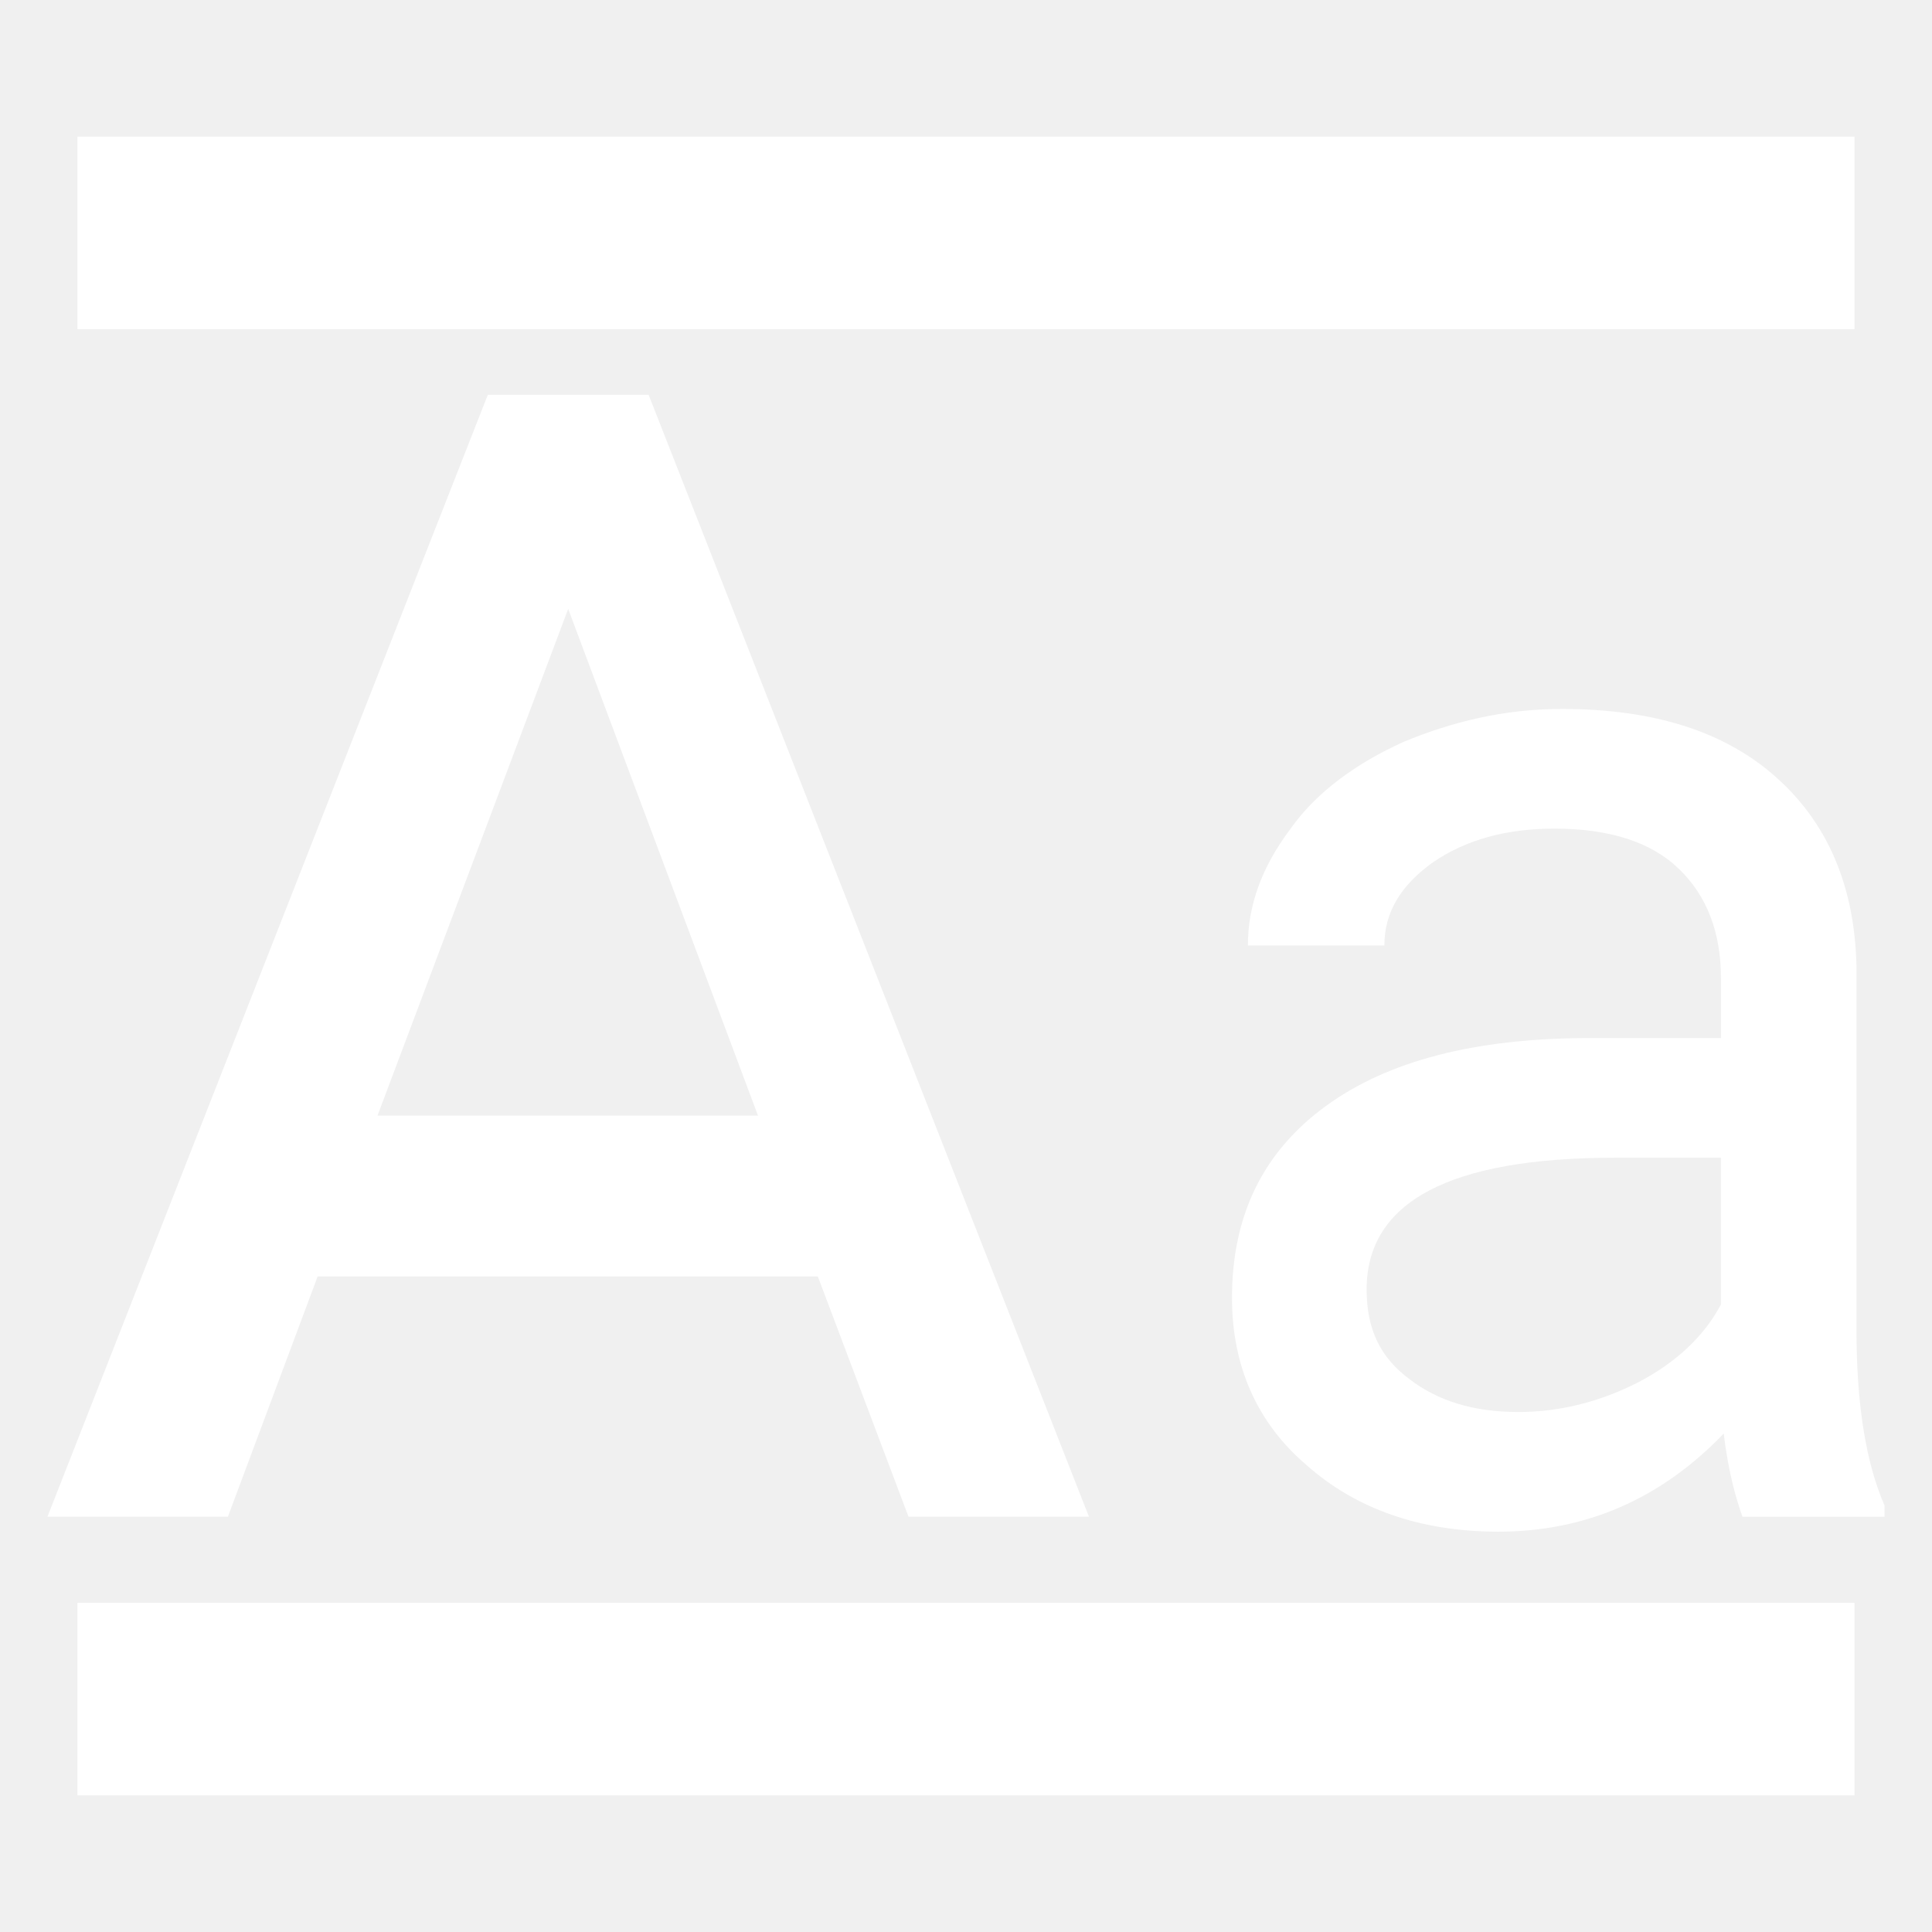
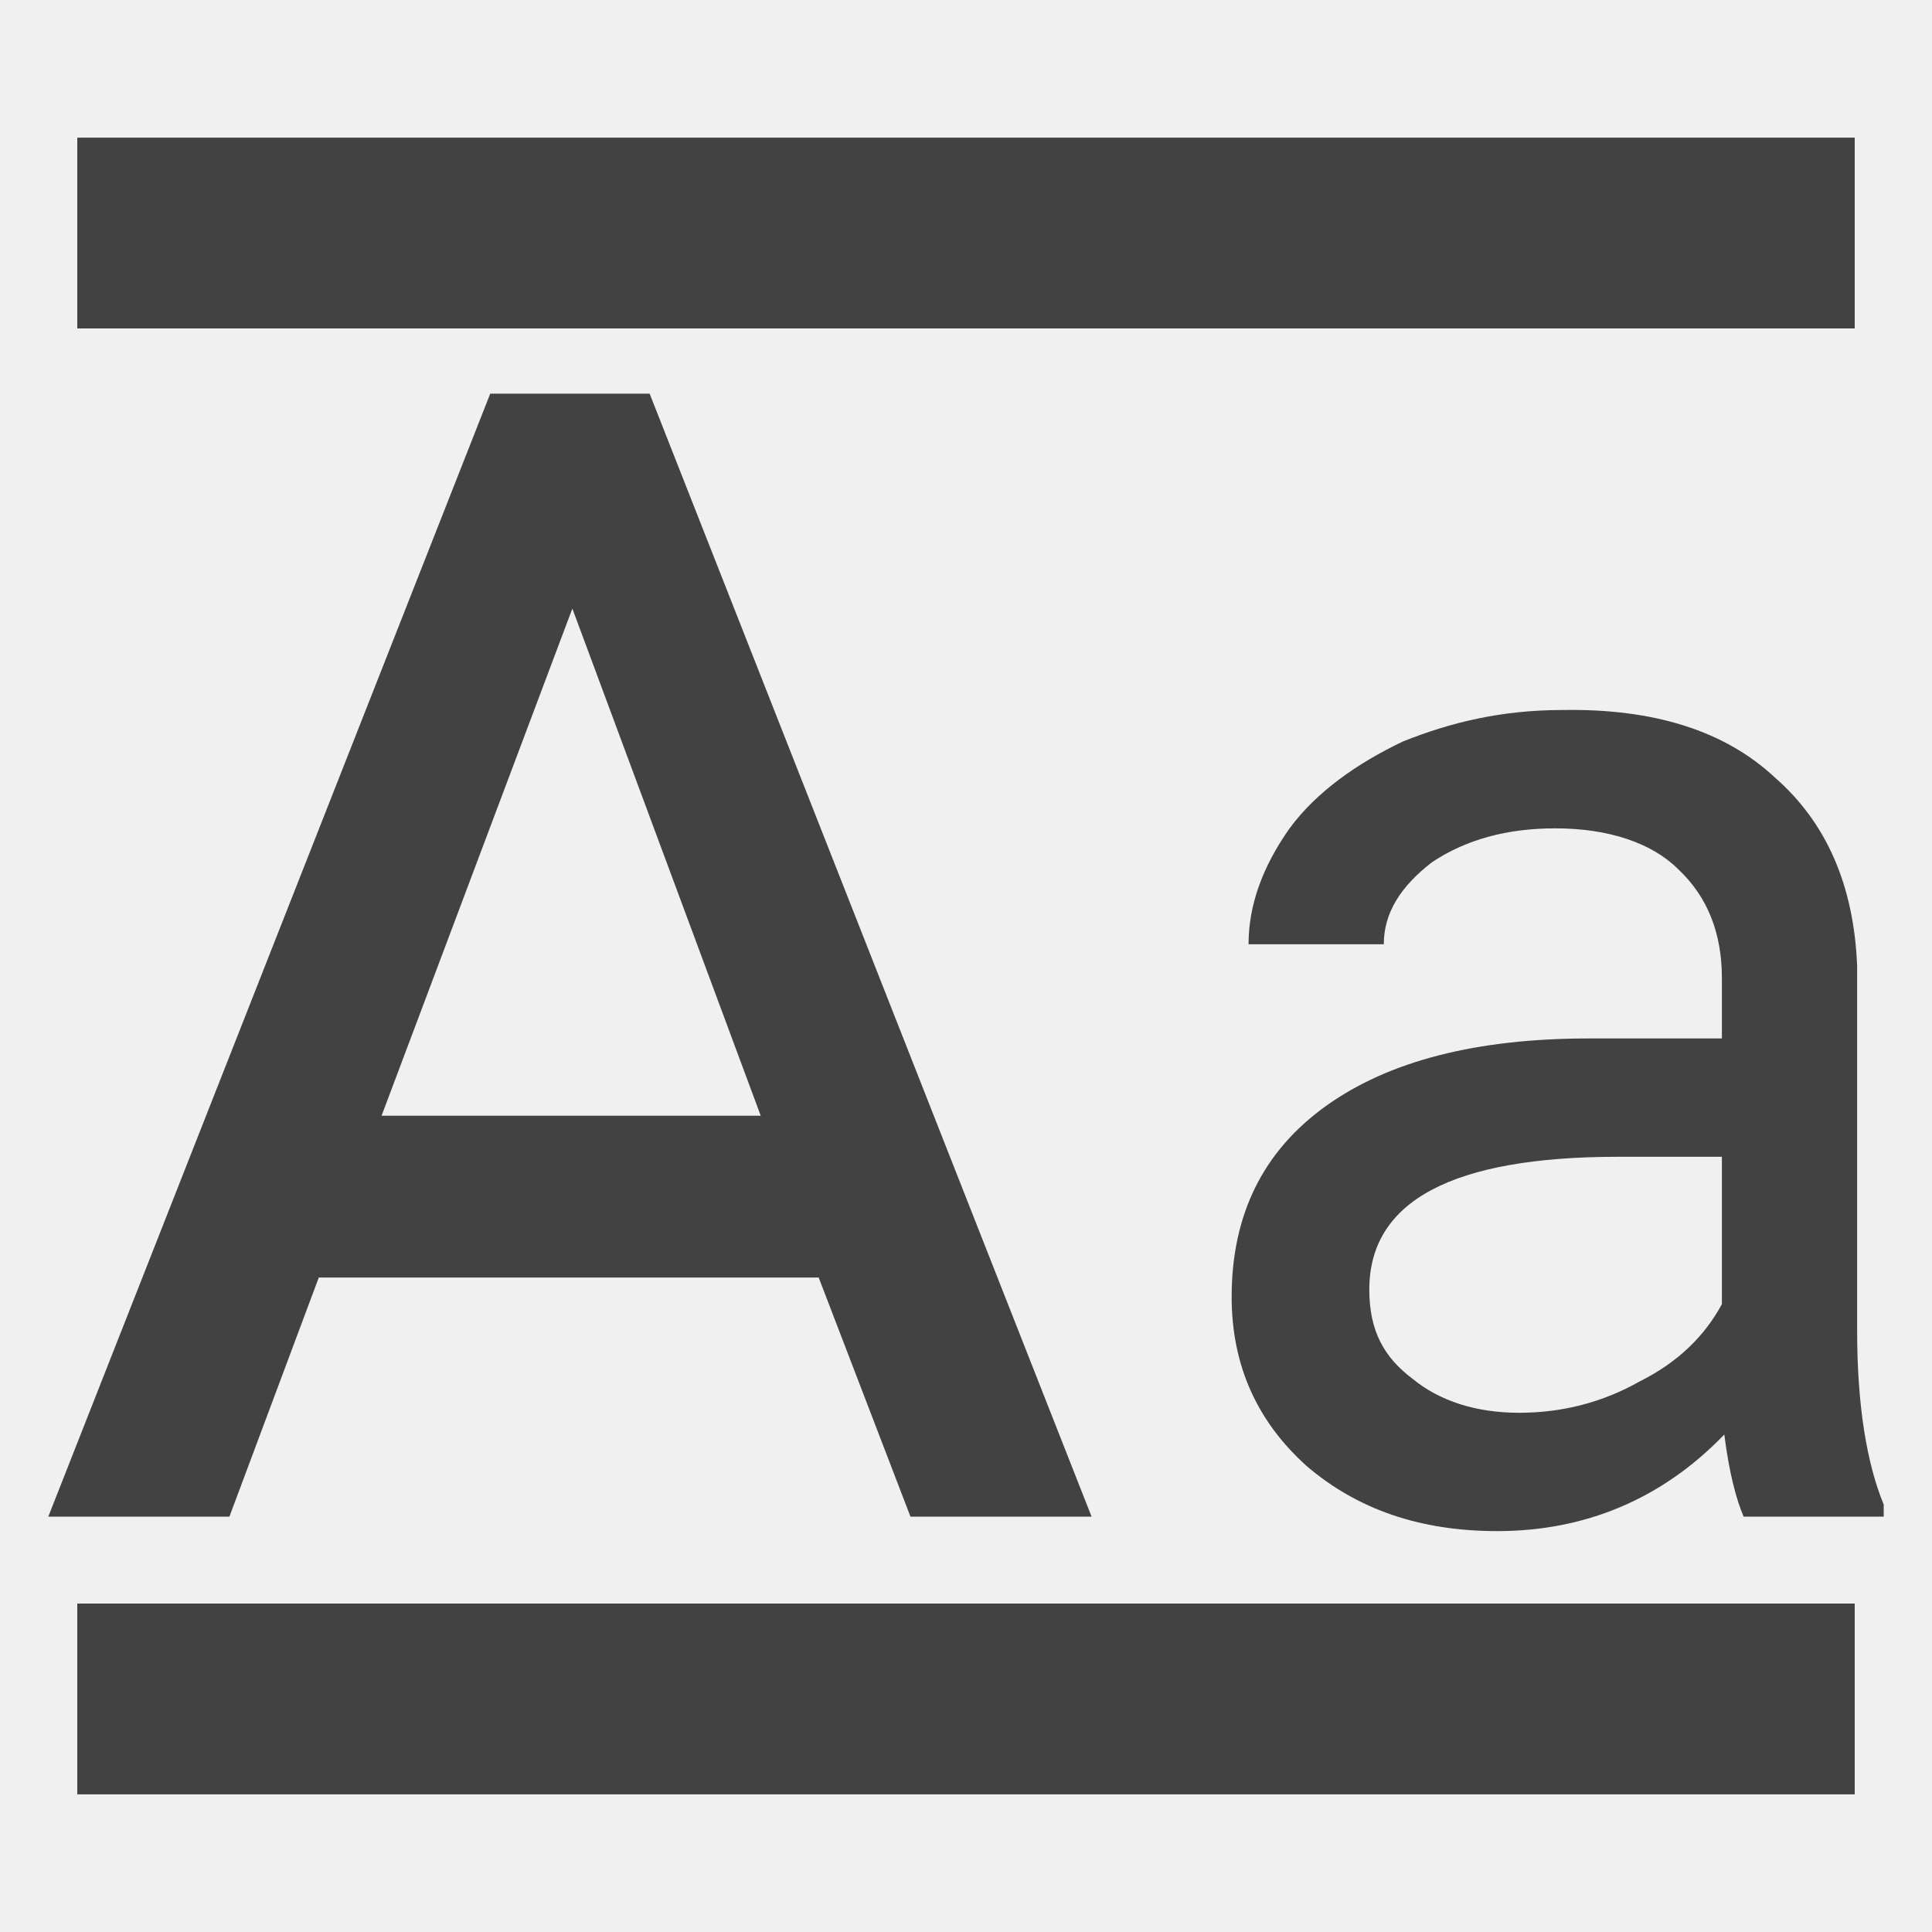
- <svg xmlns="http://www.w3.org/2000/svg" width="80" height="80" viewBox="0 0 80 80" version="1.1" id="svg7">
-   <defs id="defs4">
-     <style id="style2">
-       .cls-1 {
-         fill: #fff;
-         fill-rule: evenodd;
-       }
+ <svg xmlns="http://www.w3.org/2000/svg" version="1.2" viewBox="0 0 80 80" width="80" height="80">
+   <style>
+         .a {
+             fill: #424242
+         }
    </style>
-   </defs>
-   <g id="g1180" transform="translate(0,-0.1145475)">
-     <path d="m 72.151,62.918 c -0.232,-0.658 -0.581,-1.781 -0.774,-3.445 -2.594,2.71 -5.729,4.065 -9.33,4.065 -3.213,0 -5.884,-0.929 -7.936,-2.749 -2.052,-1.742 -3.097,-4.103 -3.097,-6.929 0,-3.407 1.278,-6.039 3.871,-7.936 2.594,-1.897 6.233,-2.826 10.956,-2.826 h 5.42 v -2.478 c 0,-1.897 -0.581,-3.407 -1.742,-4.529 -1.161,-1.123 -2.903,-1.665 -5.149,-1.665 -2.013,0 -3.678,0.465 -5.033,1.394 -1.355,0.968 -2.013,2.09 -2.013,3.445 h -5.652 c 0,-1.665 0.581,-3.252 1.742,-4.8 1.084,-1.548 2.749,-2.749 4.723,-3.639 1.974,-0.813 4.103,-1.355 6.542,-1.355 3.794,0 6.736,0.929 8.865,2.826 2.129,1.897 3.252,4.491 3.329,7.82 v 15.059 c 0,3.097 0.387,5.497 1.161,7.278 v 0.465 h -5.884 m -9.291,-4.336 c 1.742,0 3.407,-0.426 4.994,-1.239 1.548,-0.813 2.71,-1.897 3.407,-3.213 v -6.078 h -4.374 c -6.852,0 -10.297,1.819 -10.297,5.458 0,1.665 0.581,2.826 1.781,3.716 1.161,0.89 2.632,1.355 4.491,1.355 M 15.631,46.31 H 31.387 L 23.528,25.328 15.631,46.31 m 4.568,-29.847 h 6.659 L 45.091,62.918 H 37.619 L 33.864,52.969 H 13.153 L 9.437,62.918 H 1.965 Z" id="path822" style="fill:#ffffff;fill-opacity:1;stroke-width:3.871" />
-     <rect style="fill:#ffffff;fill-opacity:1;stroke-width:5;stroke-linecap:square" id="rect1066" width="73.585" height="7.973" x="3.207" y="5.773" />
-     <rect style="fill:#ffffff;fill-opacity:1;stroke-width:5;stroke-linecap:square" id="rect1066-5" width="73.585" height="7.973" x="3.207" y="66.483" />
-   </g>
+   <path class="a" d="m72.2 62.8c-0.3-0.7-0.6-1.8-0.8-3.4-2.6 2.7-5.8 4-9.4 4-3.2 0-5.8-0.9-7.9-2.7-2-1.8-3.1-4.1-3.1-7q0-5.1 3.9-7.9 3.9-2.8 10.9-2.8h5.5v-2.5q0-2.8-1.8-4.5c-1.1-1.1-2.9-1.7-5.1-1.7q-3 0-5.1 1.4c-1.3 1-2 2.1-2 3.4h-5.6q0-2.4 1.7-4.8c1.1-1.5 2.8-2.7 4.7-3.6 2-0.8 4.1-1.3 6.6-1.3q5.7-0.1 8.8 2.8 3.2 2.8 3.4 7.8v15.1c0 3.1 0.4 5.5 1.1 7.2v0.5zm-9.3-4.3q2.7 0 5-1.3c1.6-0.8 2.7-1.9 3.4-3.2v-6.1h-4.3q-10.3 0-10.3 5.5c0 1.7 0.6 2.8 1.8 3.7 1.1 0.9 2.6 1.4 4.4 1.4zm-42.6-42.2h6.6l18.3 46.5h-7.5l-3.8-9.9h-20.7l-3.7 9.9h-7.5zm-4.5 29.9h15.7l-7.8-21z" />
+   <path fill-rule="evenodd" class="a" d="m3.2 5.7h73.6v7.9h-73.6z" />
+   <path fill-rule="evenodd" class="a" d="m3.2 66.4h73.6v7.9h-73.6z" />
</svg>
